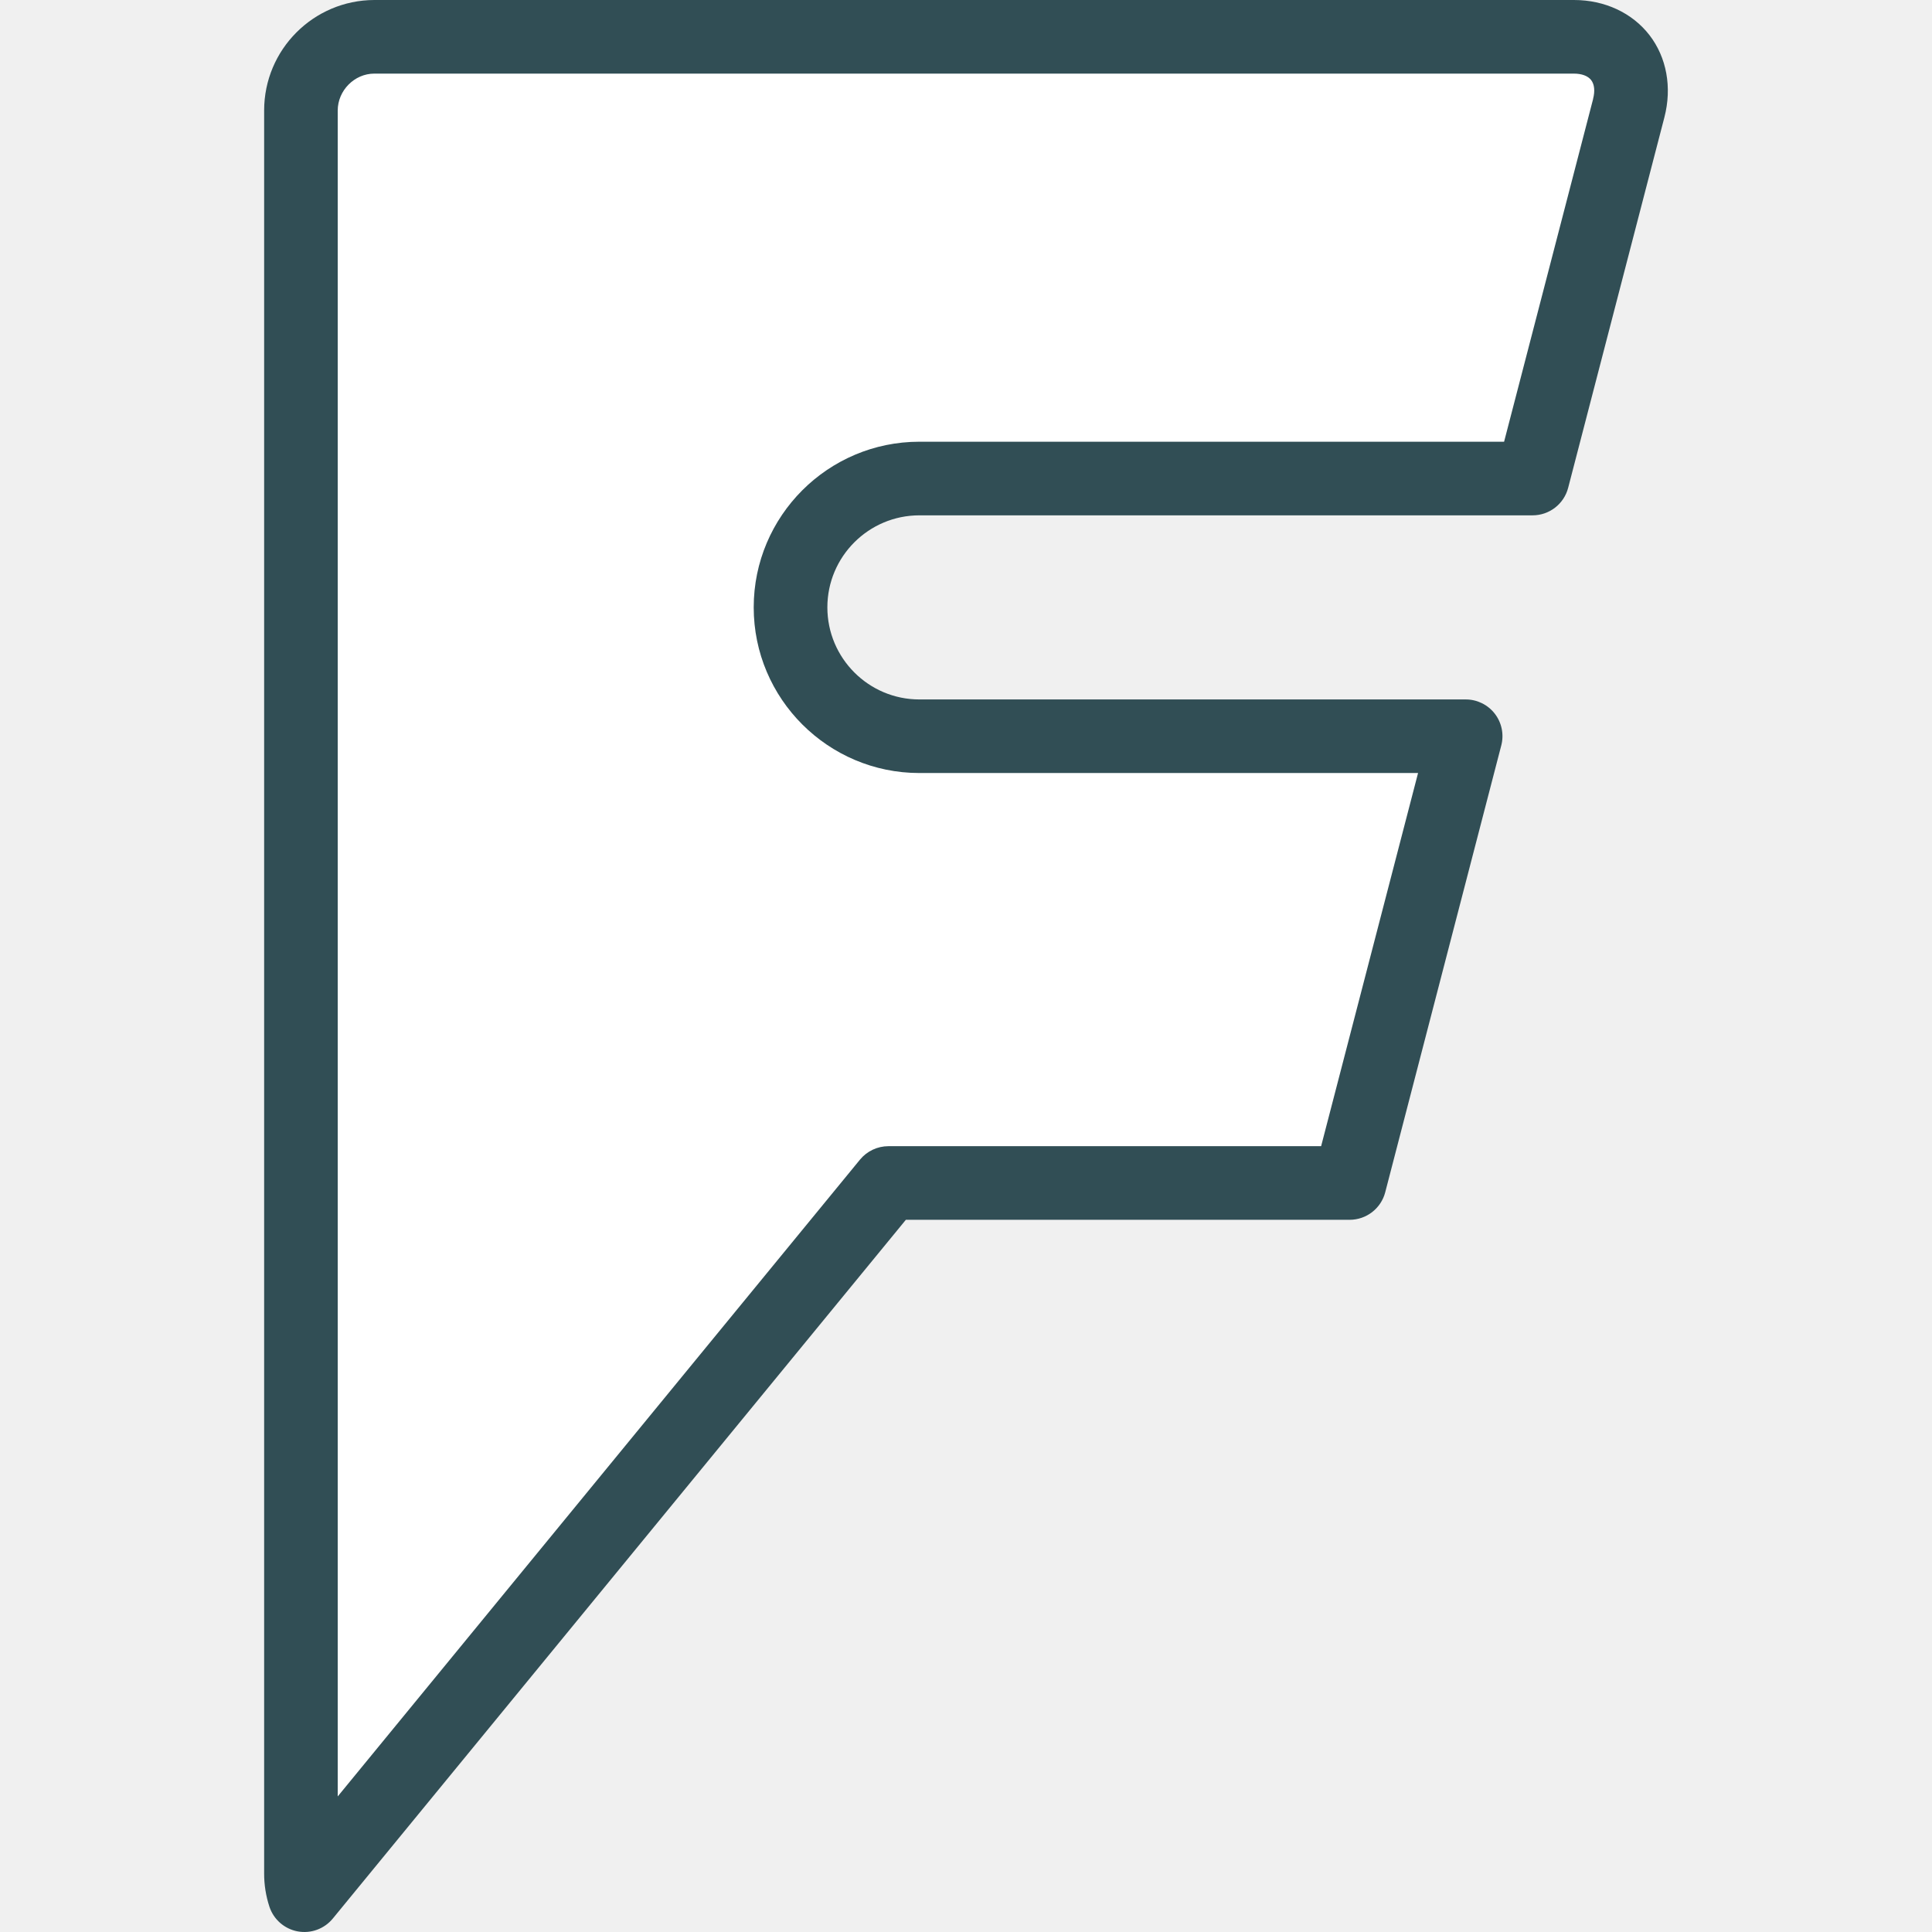
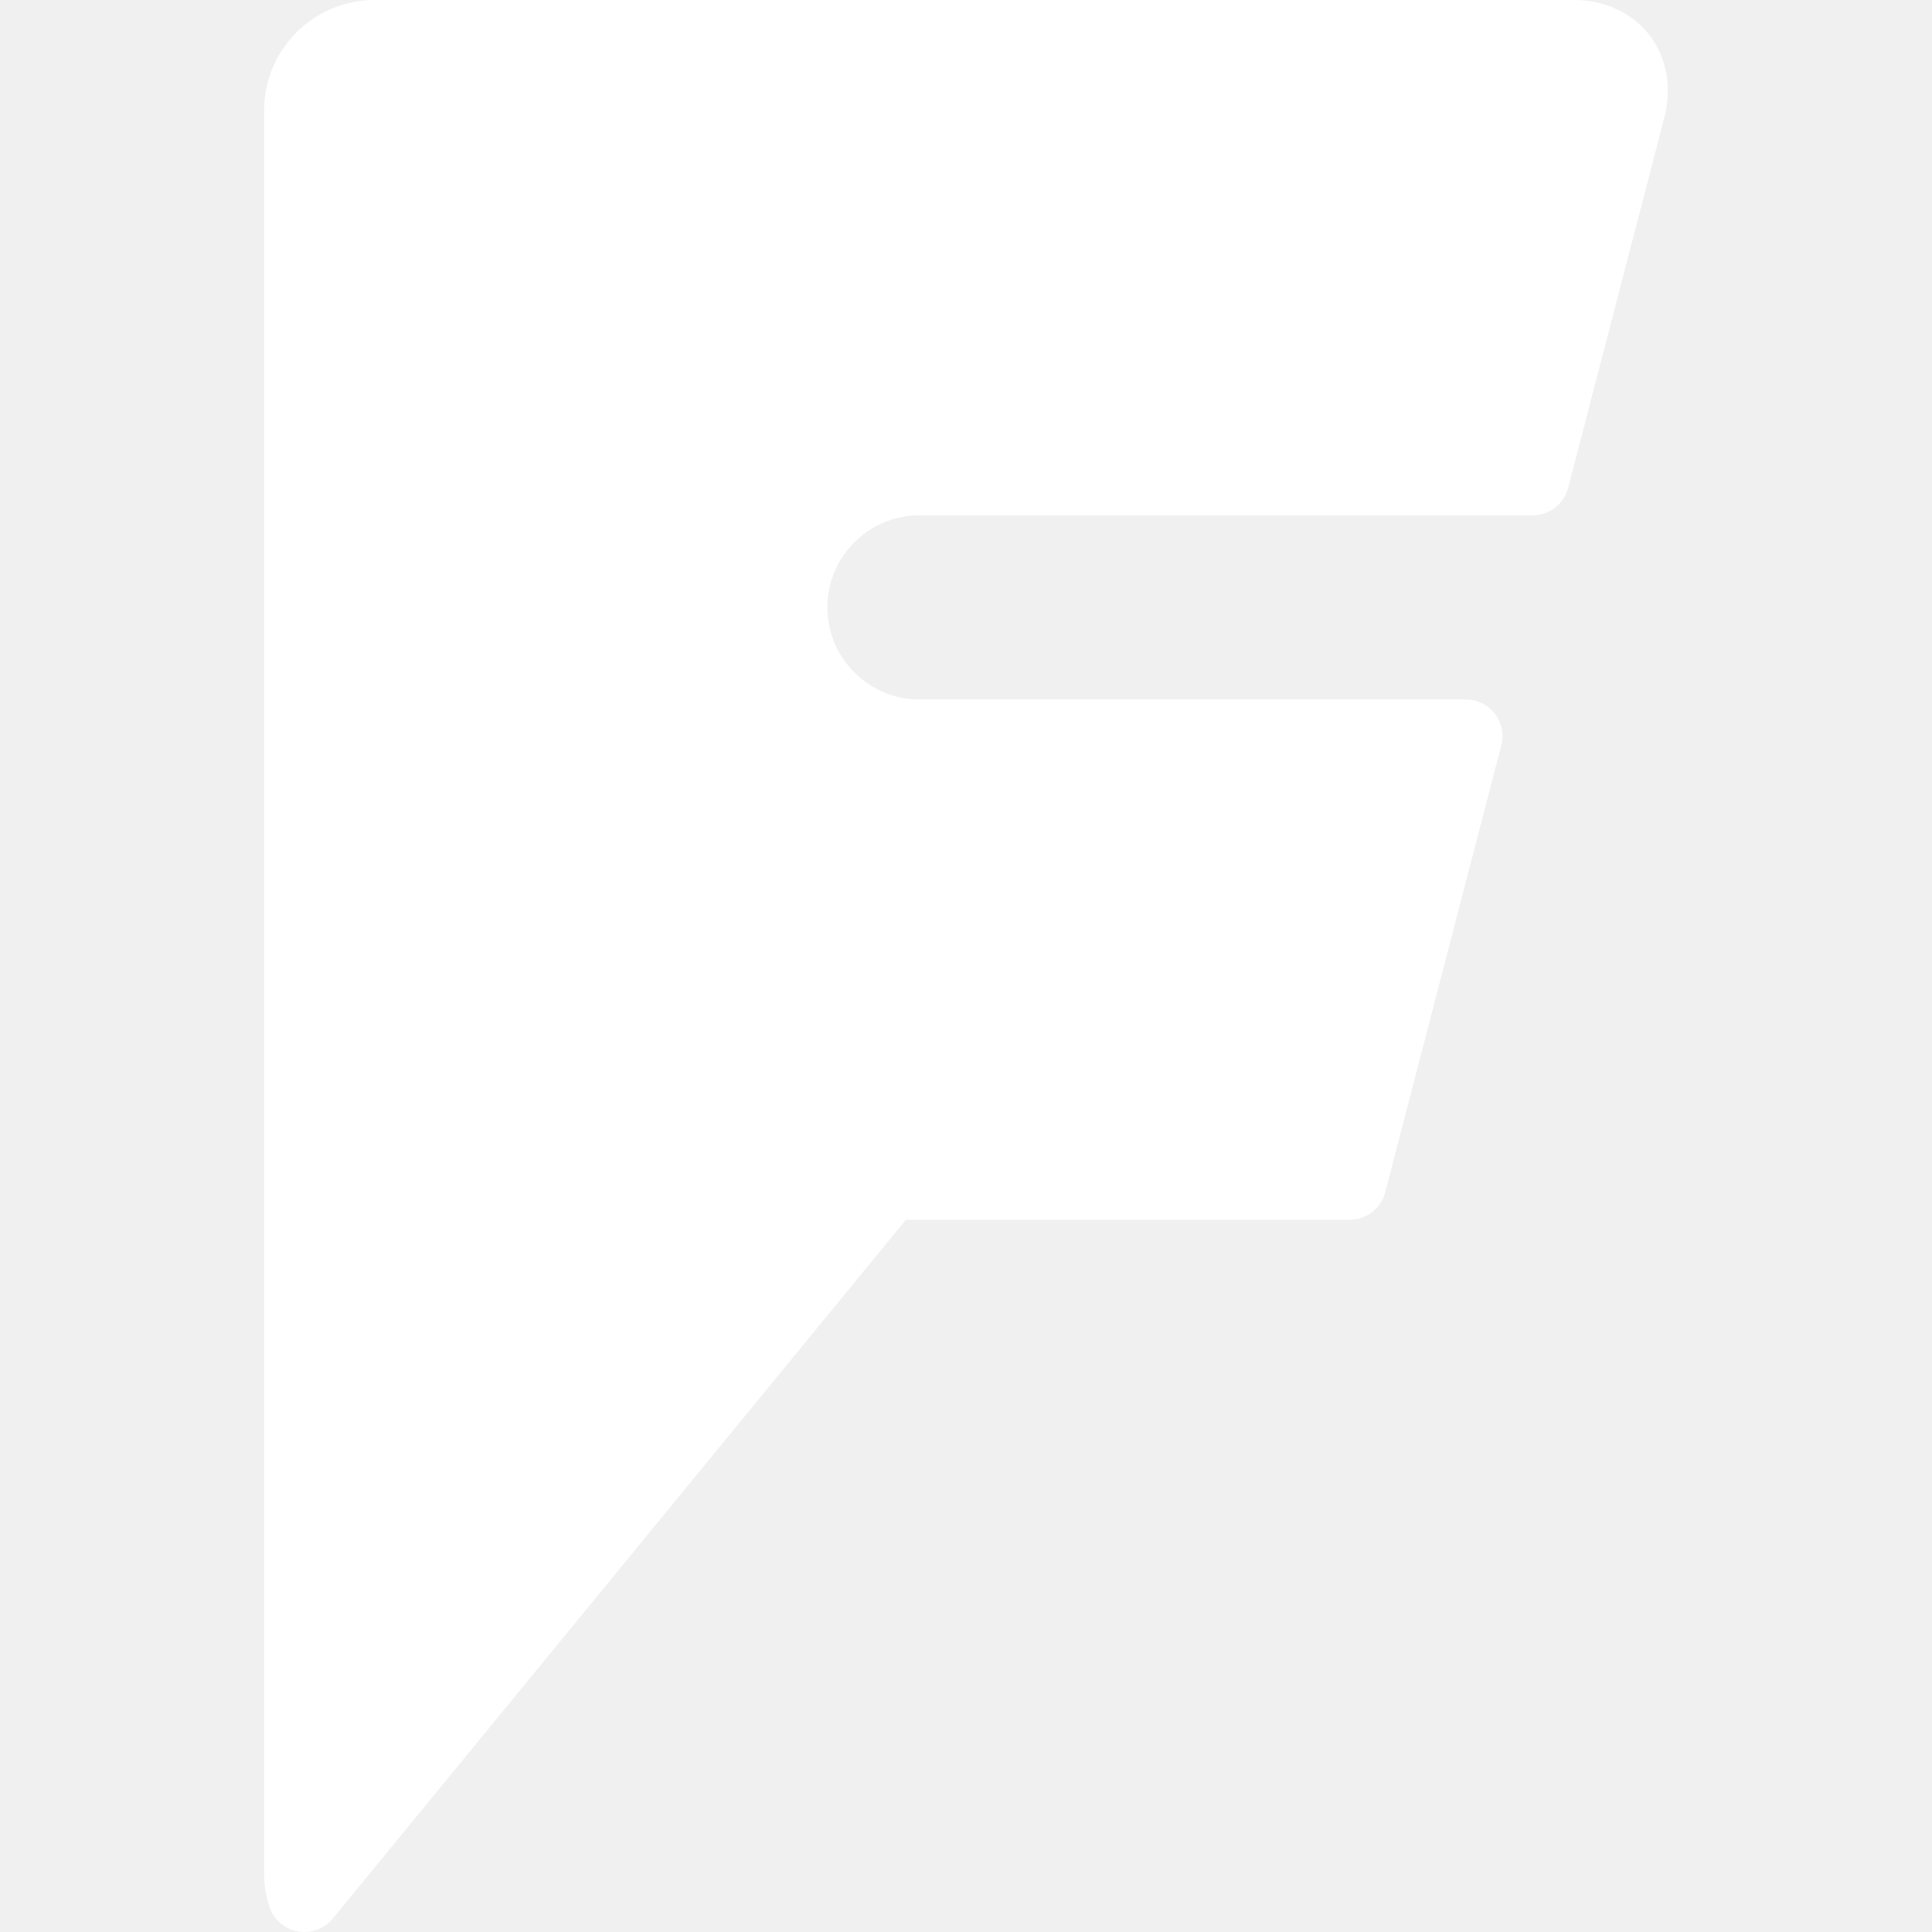
<svg xmlns="http://www.w3.org/2000/svg" viewBox="0 0 512 512">
-   <path d="M437.11 9.29c-4.57-5.9-11.86-9.29-20-9.29H99.19A29.28 29.28 0 0070 29.3v467.16a28 28 0 001.4 8.84 9.75 9.75 0 0016.8 3.13l151.86-185.17h117.6c4.44 0 8.33-3 9.44-7.3l30.75-118.4a9.73 9.73 0 00-9.44-12.2H243.64c-13.45 0-24.38-10.95-24.38-24.4s10.93-24.39 24.39-24.39h162.5c4.43 0 8.32-3 9.43-7.3l25.5-98.17c2.06-7.93.61-15.89-3.97-21.81z" fill="#314e55" />
-   <path d="M422.2 26.2l-23.6 90.86H243.64c-24.2 0-43.9 19.7-43.9 43.9s19.7 43.9 43.9 43.9H375.8l-25.69 98.89H235.44a9.77 9.77 0 00-7.54 3.57L89.5 476.07V29.29c0-5.3 4.43-9.78 9.68-9.78h317.92c2.1 0 3.71.61 4.57 1.71.87 1.13 1.06 2.9.51 4.99z" fill="#fff" />
+   <g fill="#fff">
+     <path d="M437.11 9.29c-4.57-5.9-11.86-9.29-20-9.29H99.19A29.28 29.28 0 0070 29.3v467.16a28 28 0 001.4 8.84 9.75 9.75 0 0016.8 3.13l151.86-185.17h117.6c4.44 0 8.33-3 9.44-7.3l30.75-118.4a9.73 9.73 0 00-9.44-12.2H243.64c-13.45 0-24.38-10.95-24.38-24.4s10.93-24.39 24.39-24.39h162.5c4.43 0 8.32-3 9.43-7.3l25.5-98.17c2.06-7.93.61-15.89-3.97-21.81z" />
+   </g>
</svg>
